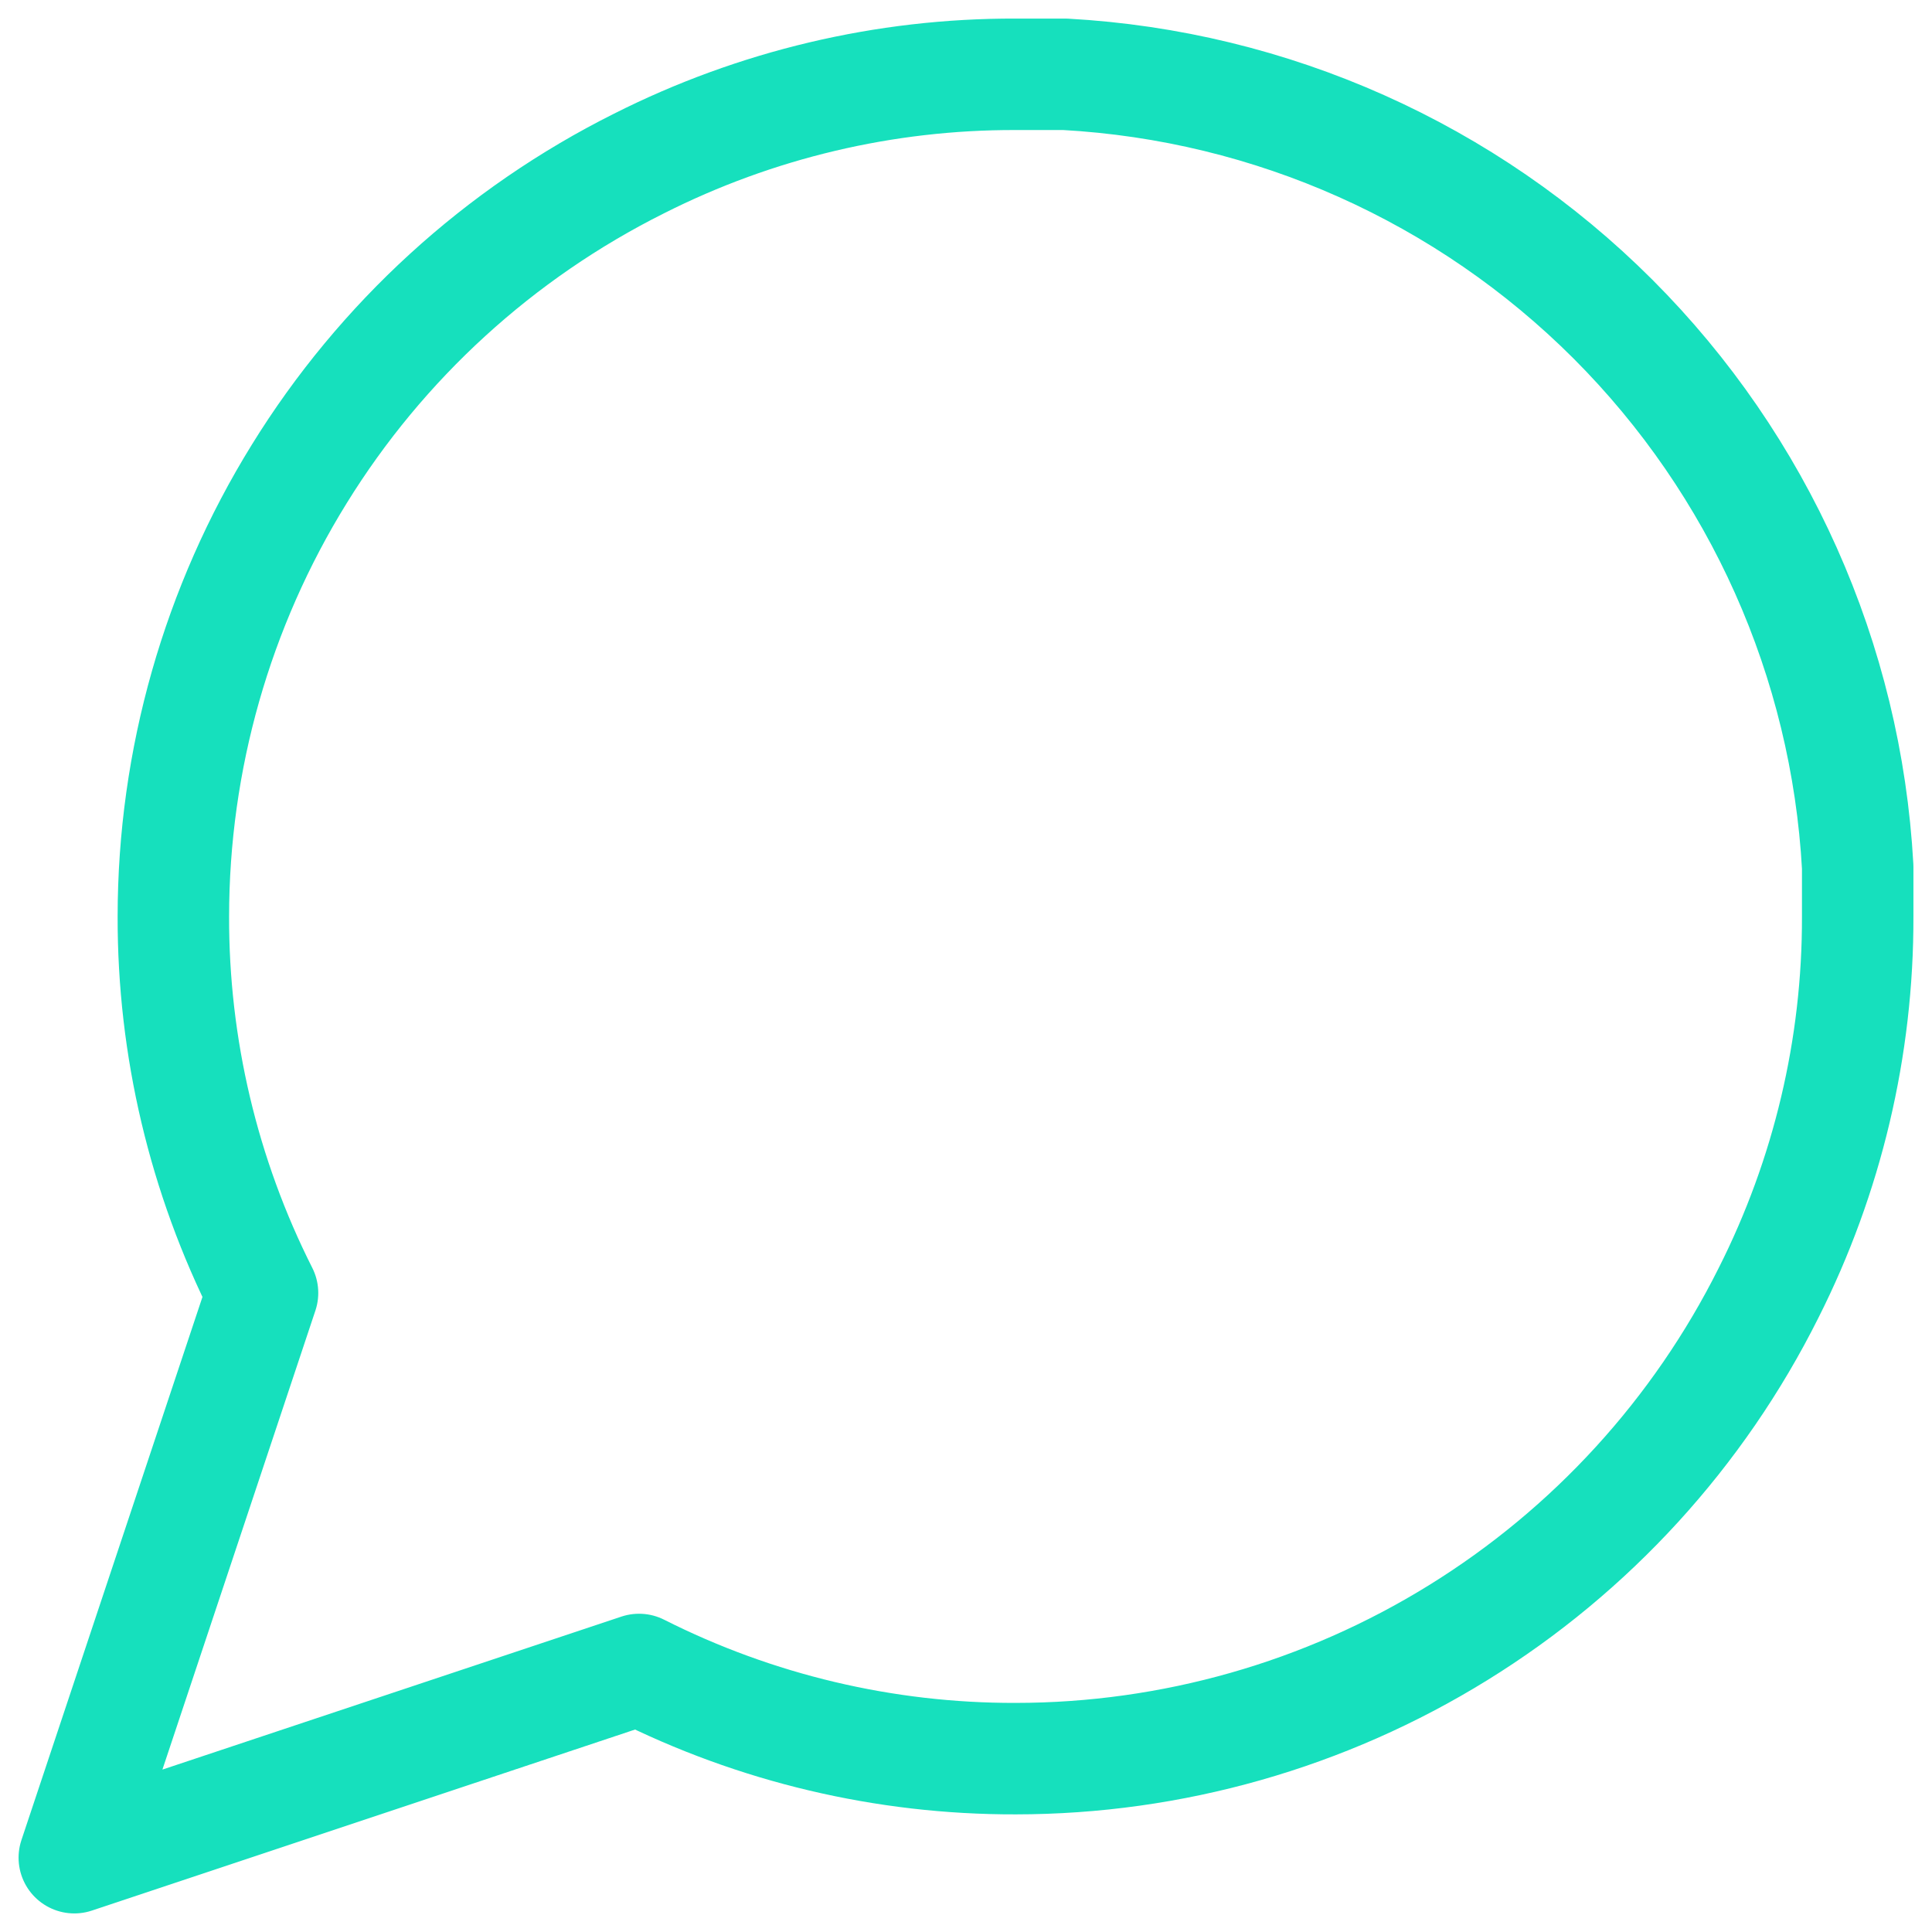
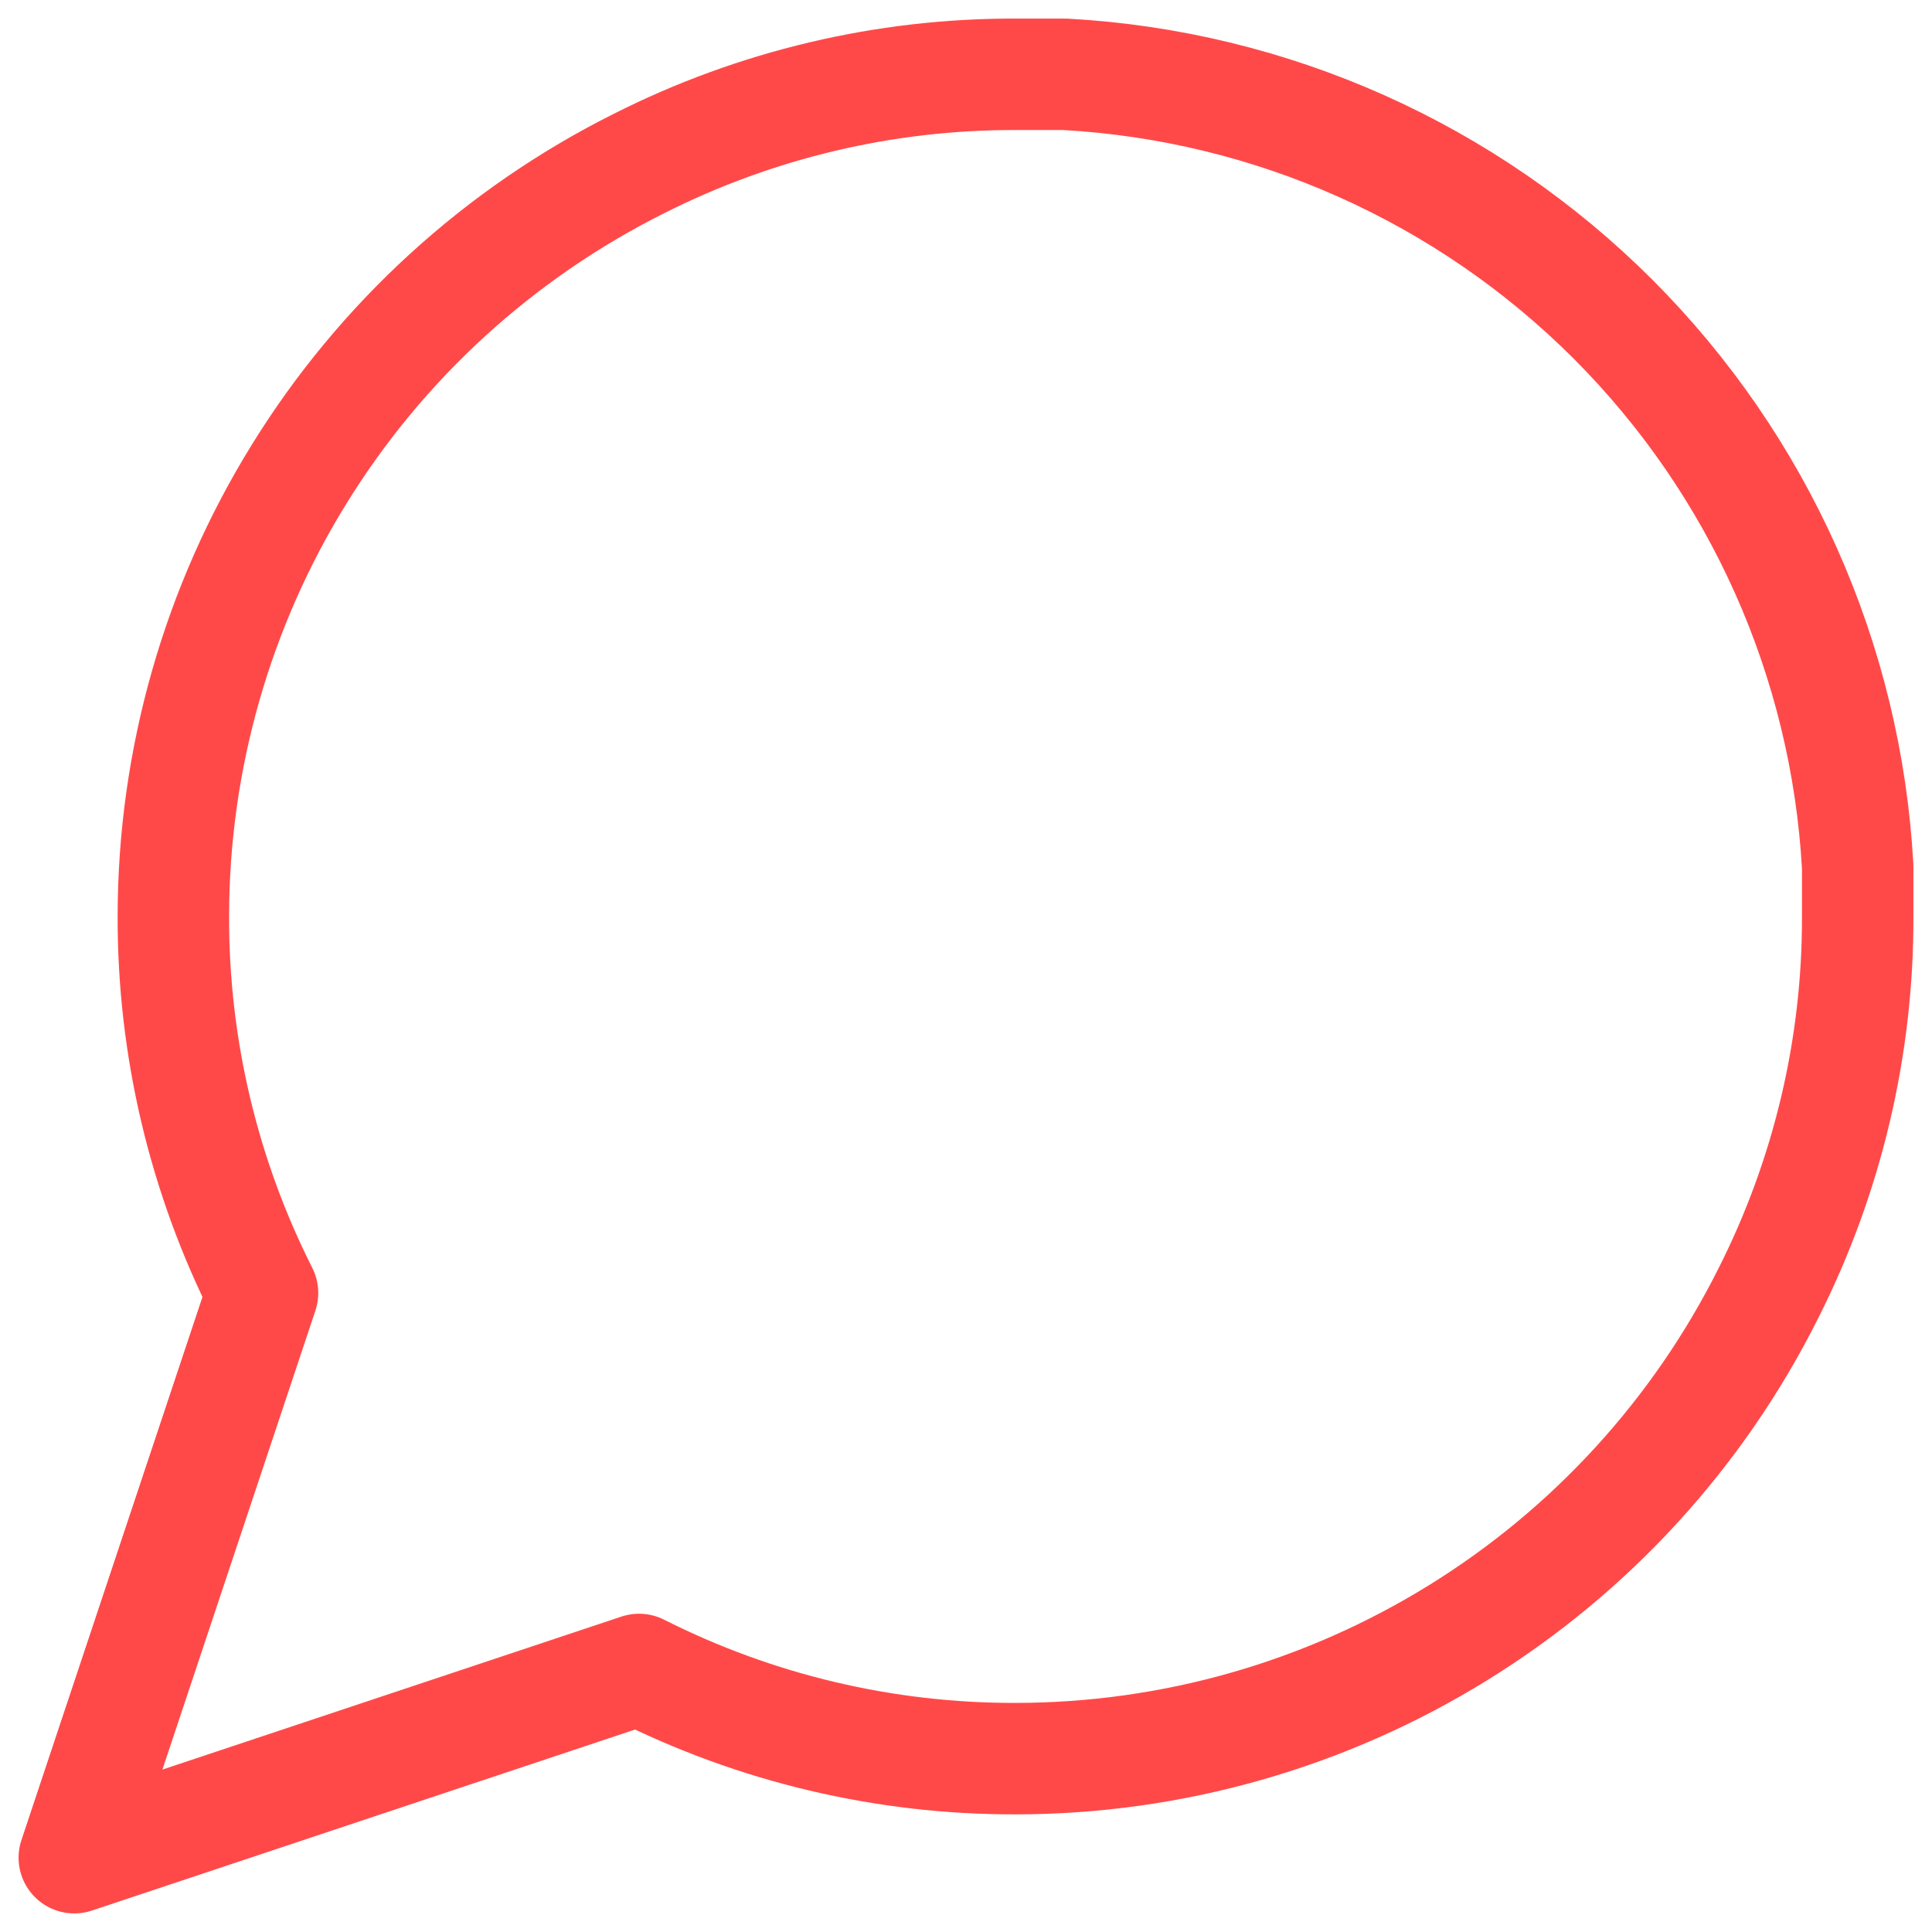
<svg xmlns="http://www.w3.org/2000/svg" width="26" height="26" viewBox="0 0 26 26" fill="none">
-   <path d="M25 12.333C25.005 14.093 24.593 15.829 23.8 17.4C22.859 19.282 21.413 20.866 19.623 21.972C17.834 23.079 15.771 23.666 13.667 23.667C11.907 23.671 10.171 23.26 8.6 22.467L1 25L3.533 17.4C2.74 15.829 2.329 14.093 2.333 12.333C2.334 10.229 2.921 8.166 4.028 6.377C5.134 4.587 6.718 3.141 8.6 2.2C10.171 1.407 11.907 0.995 13.667 1H14.333C17.113 1.153 19.737 2.326 21.706 4.294C23.674 6.263 24.847 8.888 25 11.667V12.333Z" stroke="#16e0bd" stroke-width="1.5" stroke-linecap="round" stroke-linejoin="round" />
+   <path d="M25 12.333C25.005 14.093 24.593 15.829 23.8 17.4C22.859 19.282 21.413 20.866 19.623 21.972C17.834 23.079 15.771 23.666 13.667 23.667C11.907 23.671 10.171 23.26 8.6 22.467L1 25L3.533 17.4C2.74 15.829 2.329 14.093 2.333 12.333C2.334 10.229 2.921 8.166 4.028 6.377C5.134 4.587 6.718 3.141 8.6 2.2C10.171 1.407 11.907 0.995 13.667 1H14.333C17.113 1.153 19.737 2.326 21.706 4.294C23.674 6.263 24.847 8.888 25 11.667V12.333Z" stroke="#FF4949" stroke-width="1.5" stroke-linecap="round" stroke-linejoin="round" />
</svg>
